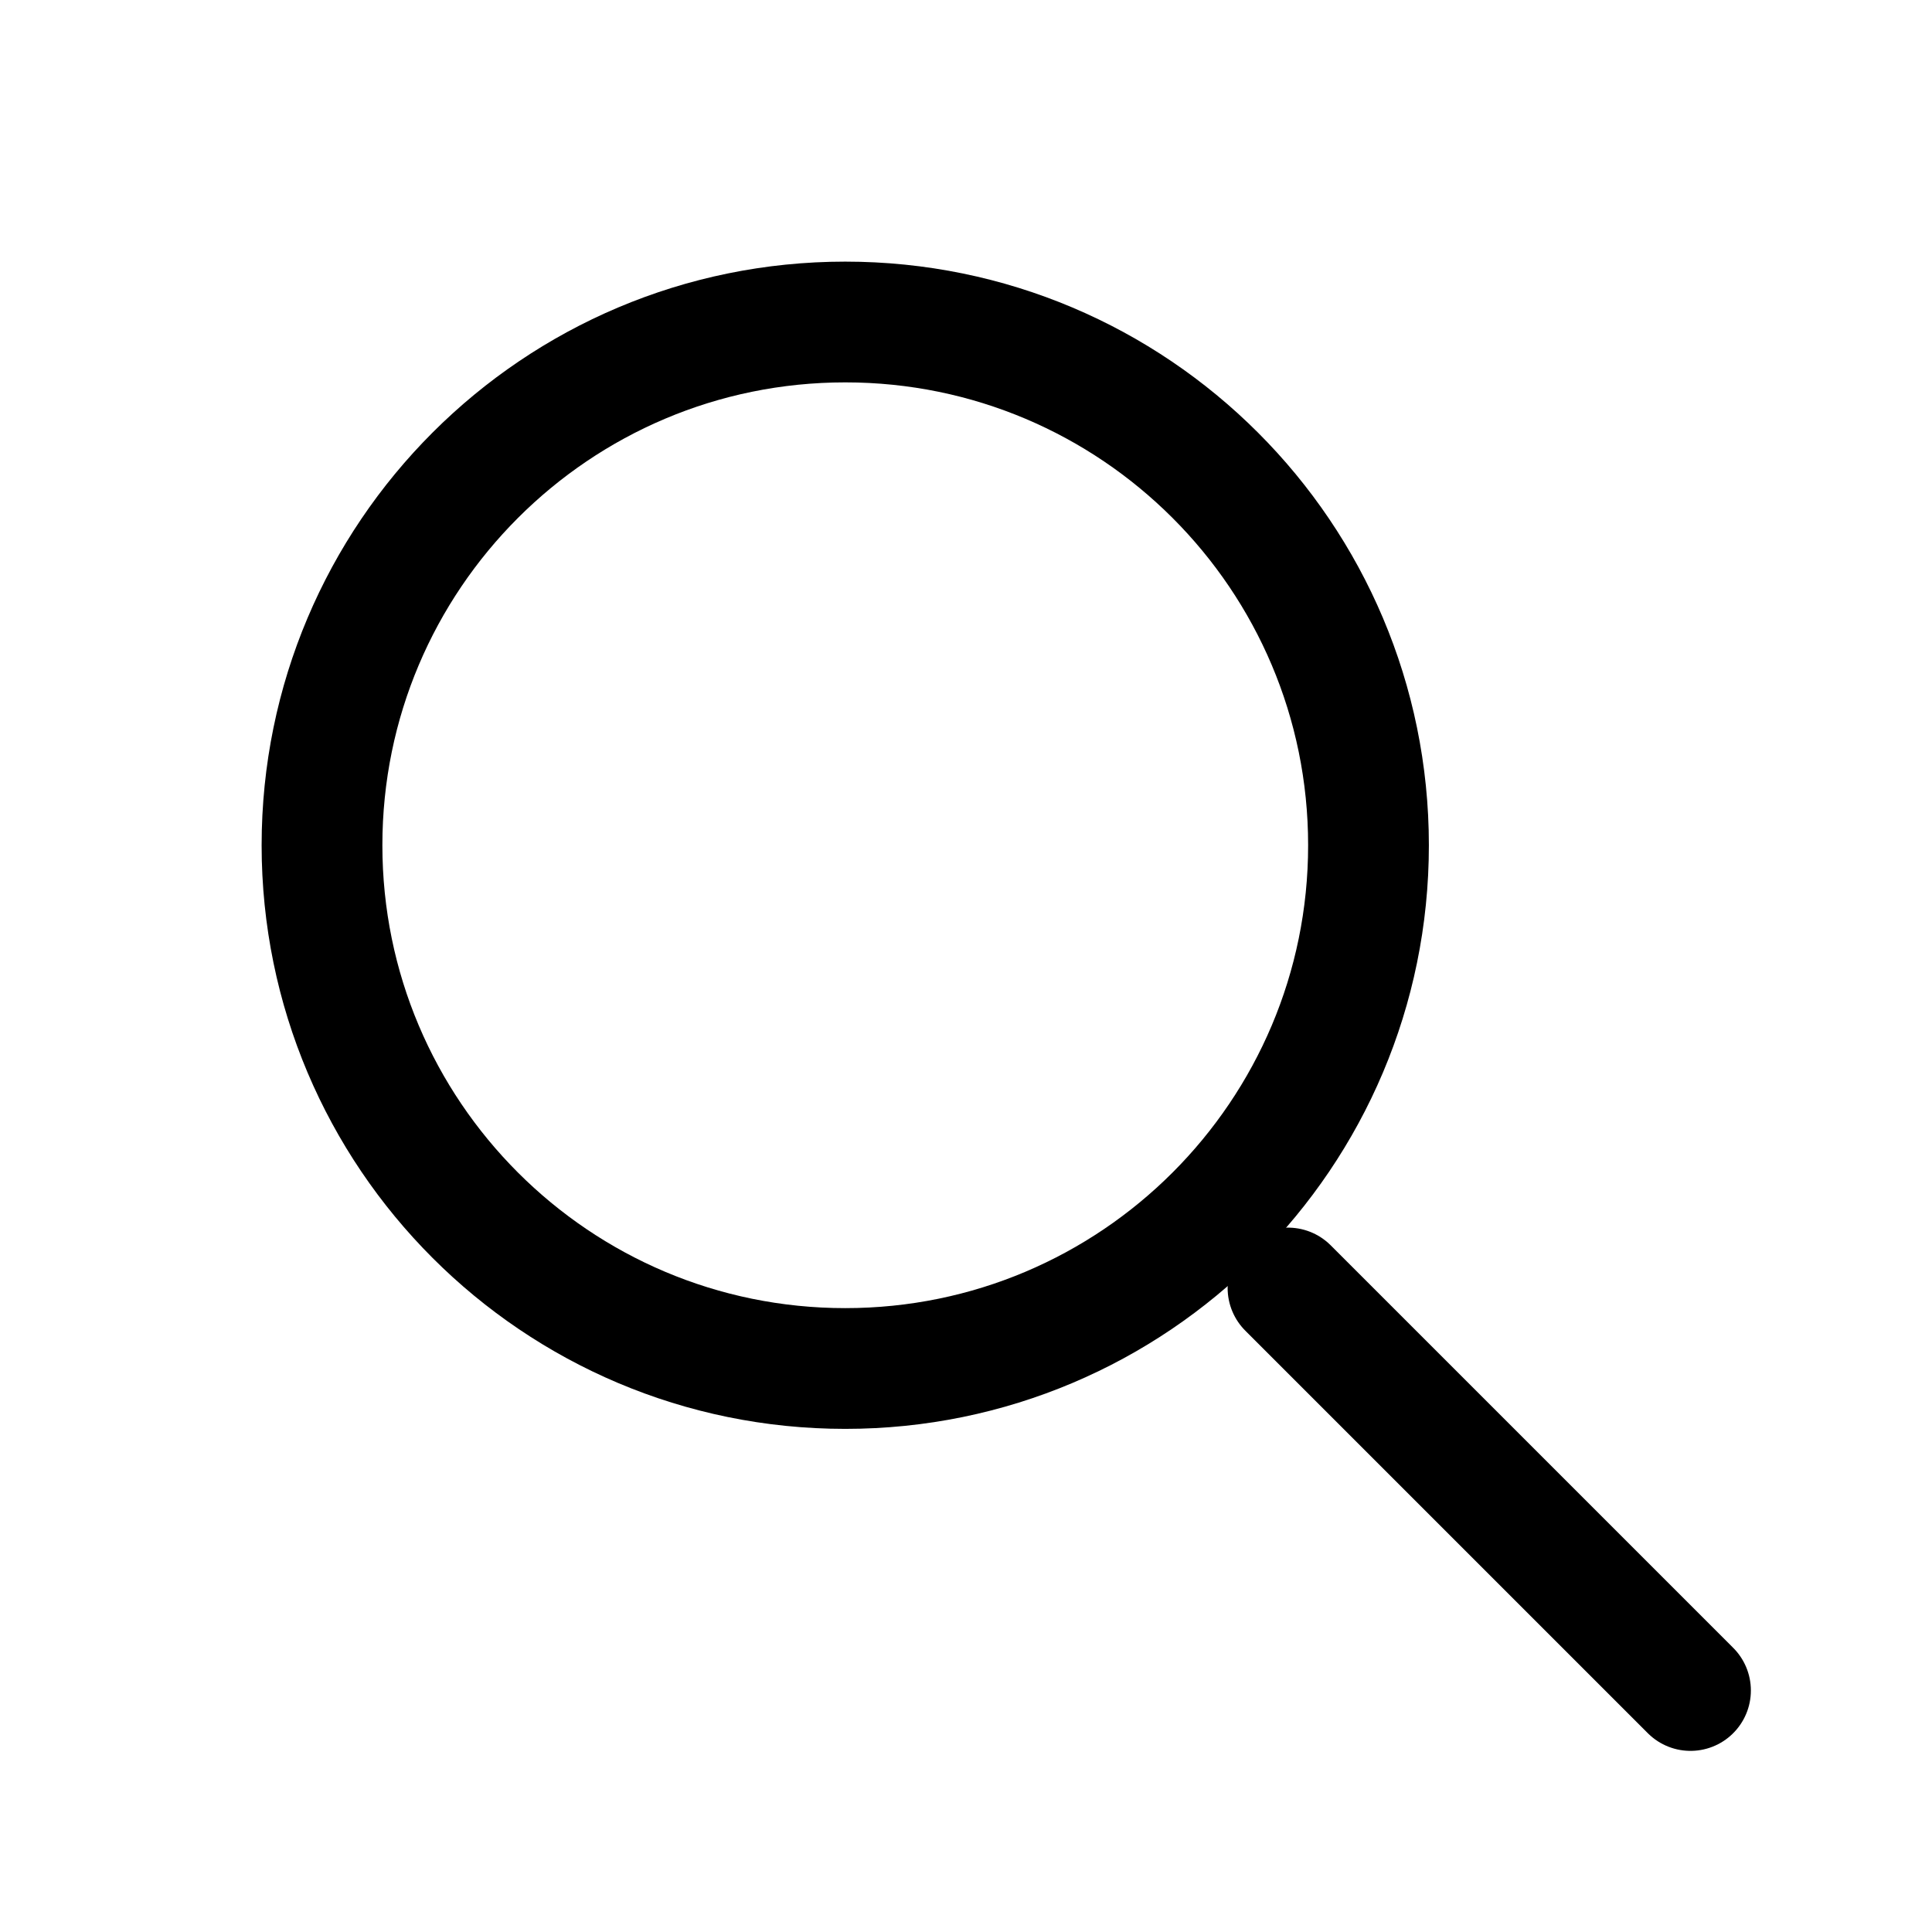
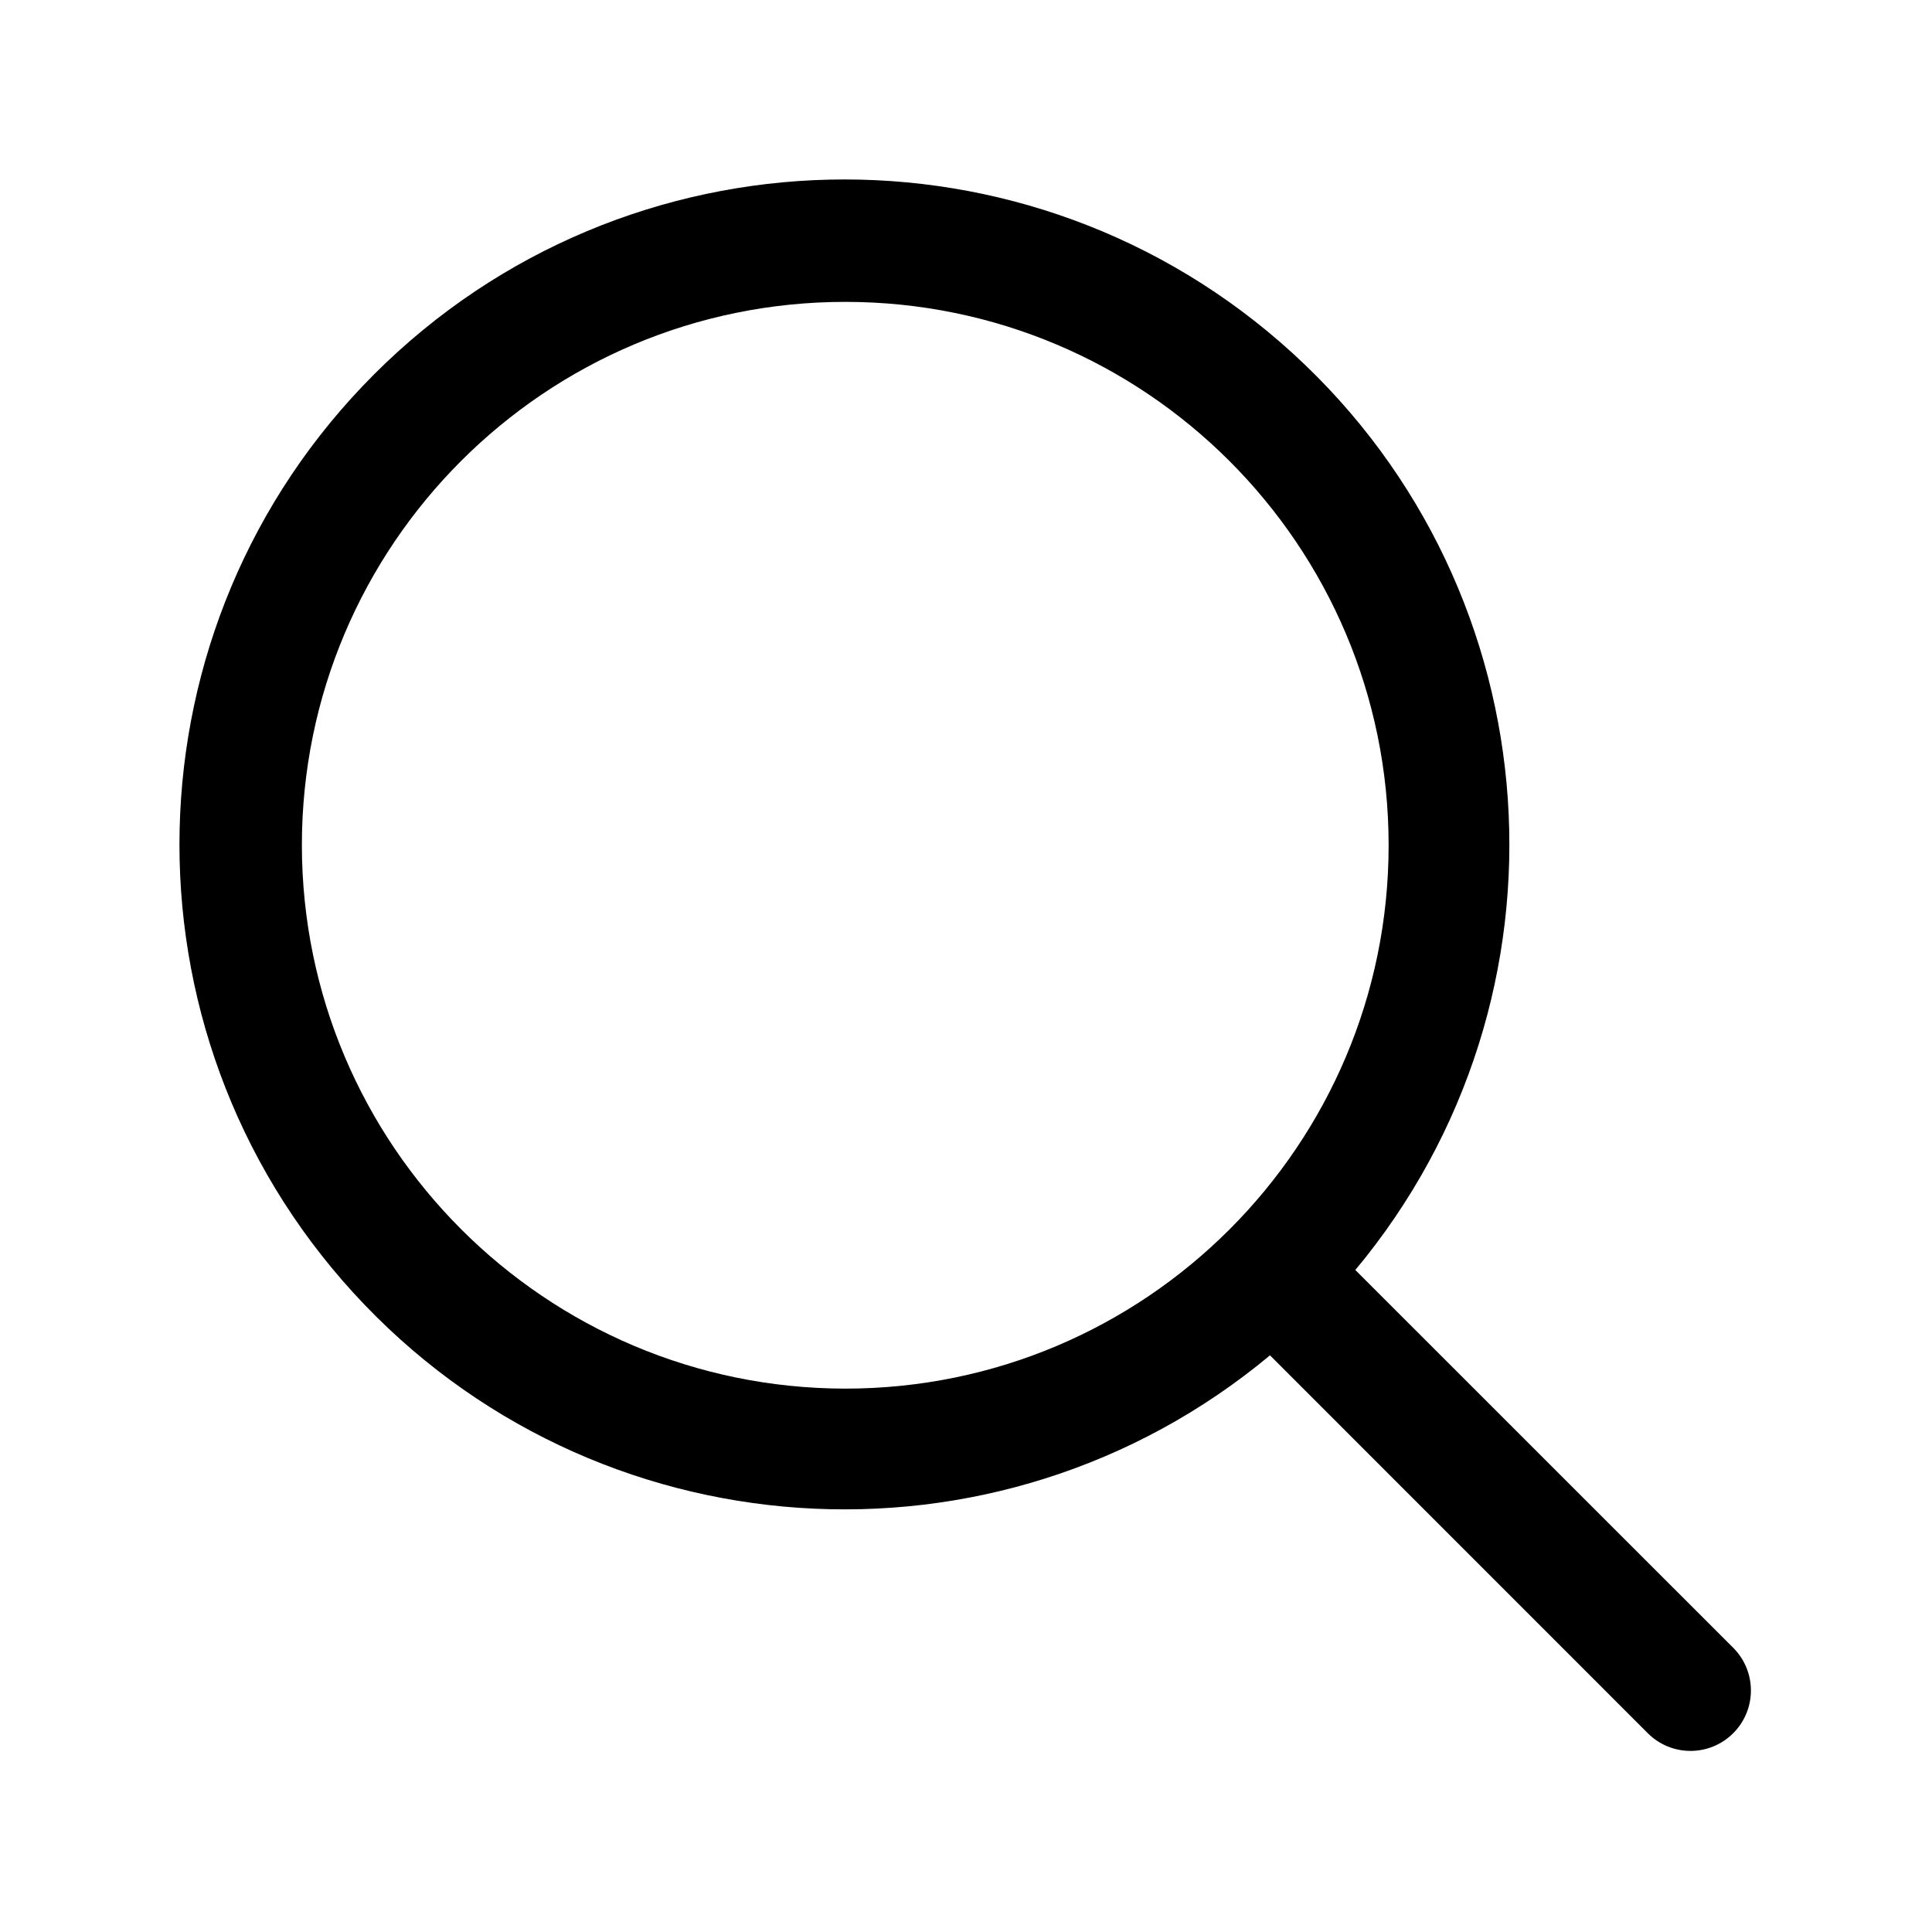
- <svg xmlns="http://www.w3.org/2000/svg" width="24" height="24" viewBox="0 0 24 24" fill="none" stroke="#000000" stroke-width="1.5" stroke-linecap="round" stroke-linejoin="round">
-   <circle cx="10.5" cy="10.5" r="6.5" />
-   <path d="m16 16 5 5" />
+ <svg xmlns="http://www.w3.org/2000/svg" viewBox="0 0 256 256" fill="currentColor">
+   <path d="M229.66,218.34l-50.07-50.06a88.11,88.11,0,1,0-11.31,11.31l50.06,50.07a8,8,0,0,0,11.32-11.32ZM40,112a72,72,0,1,1,72,72A72.08,72.08,0,0,1,40,112Z" />
</svg>
